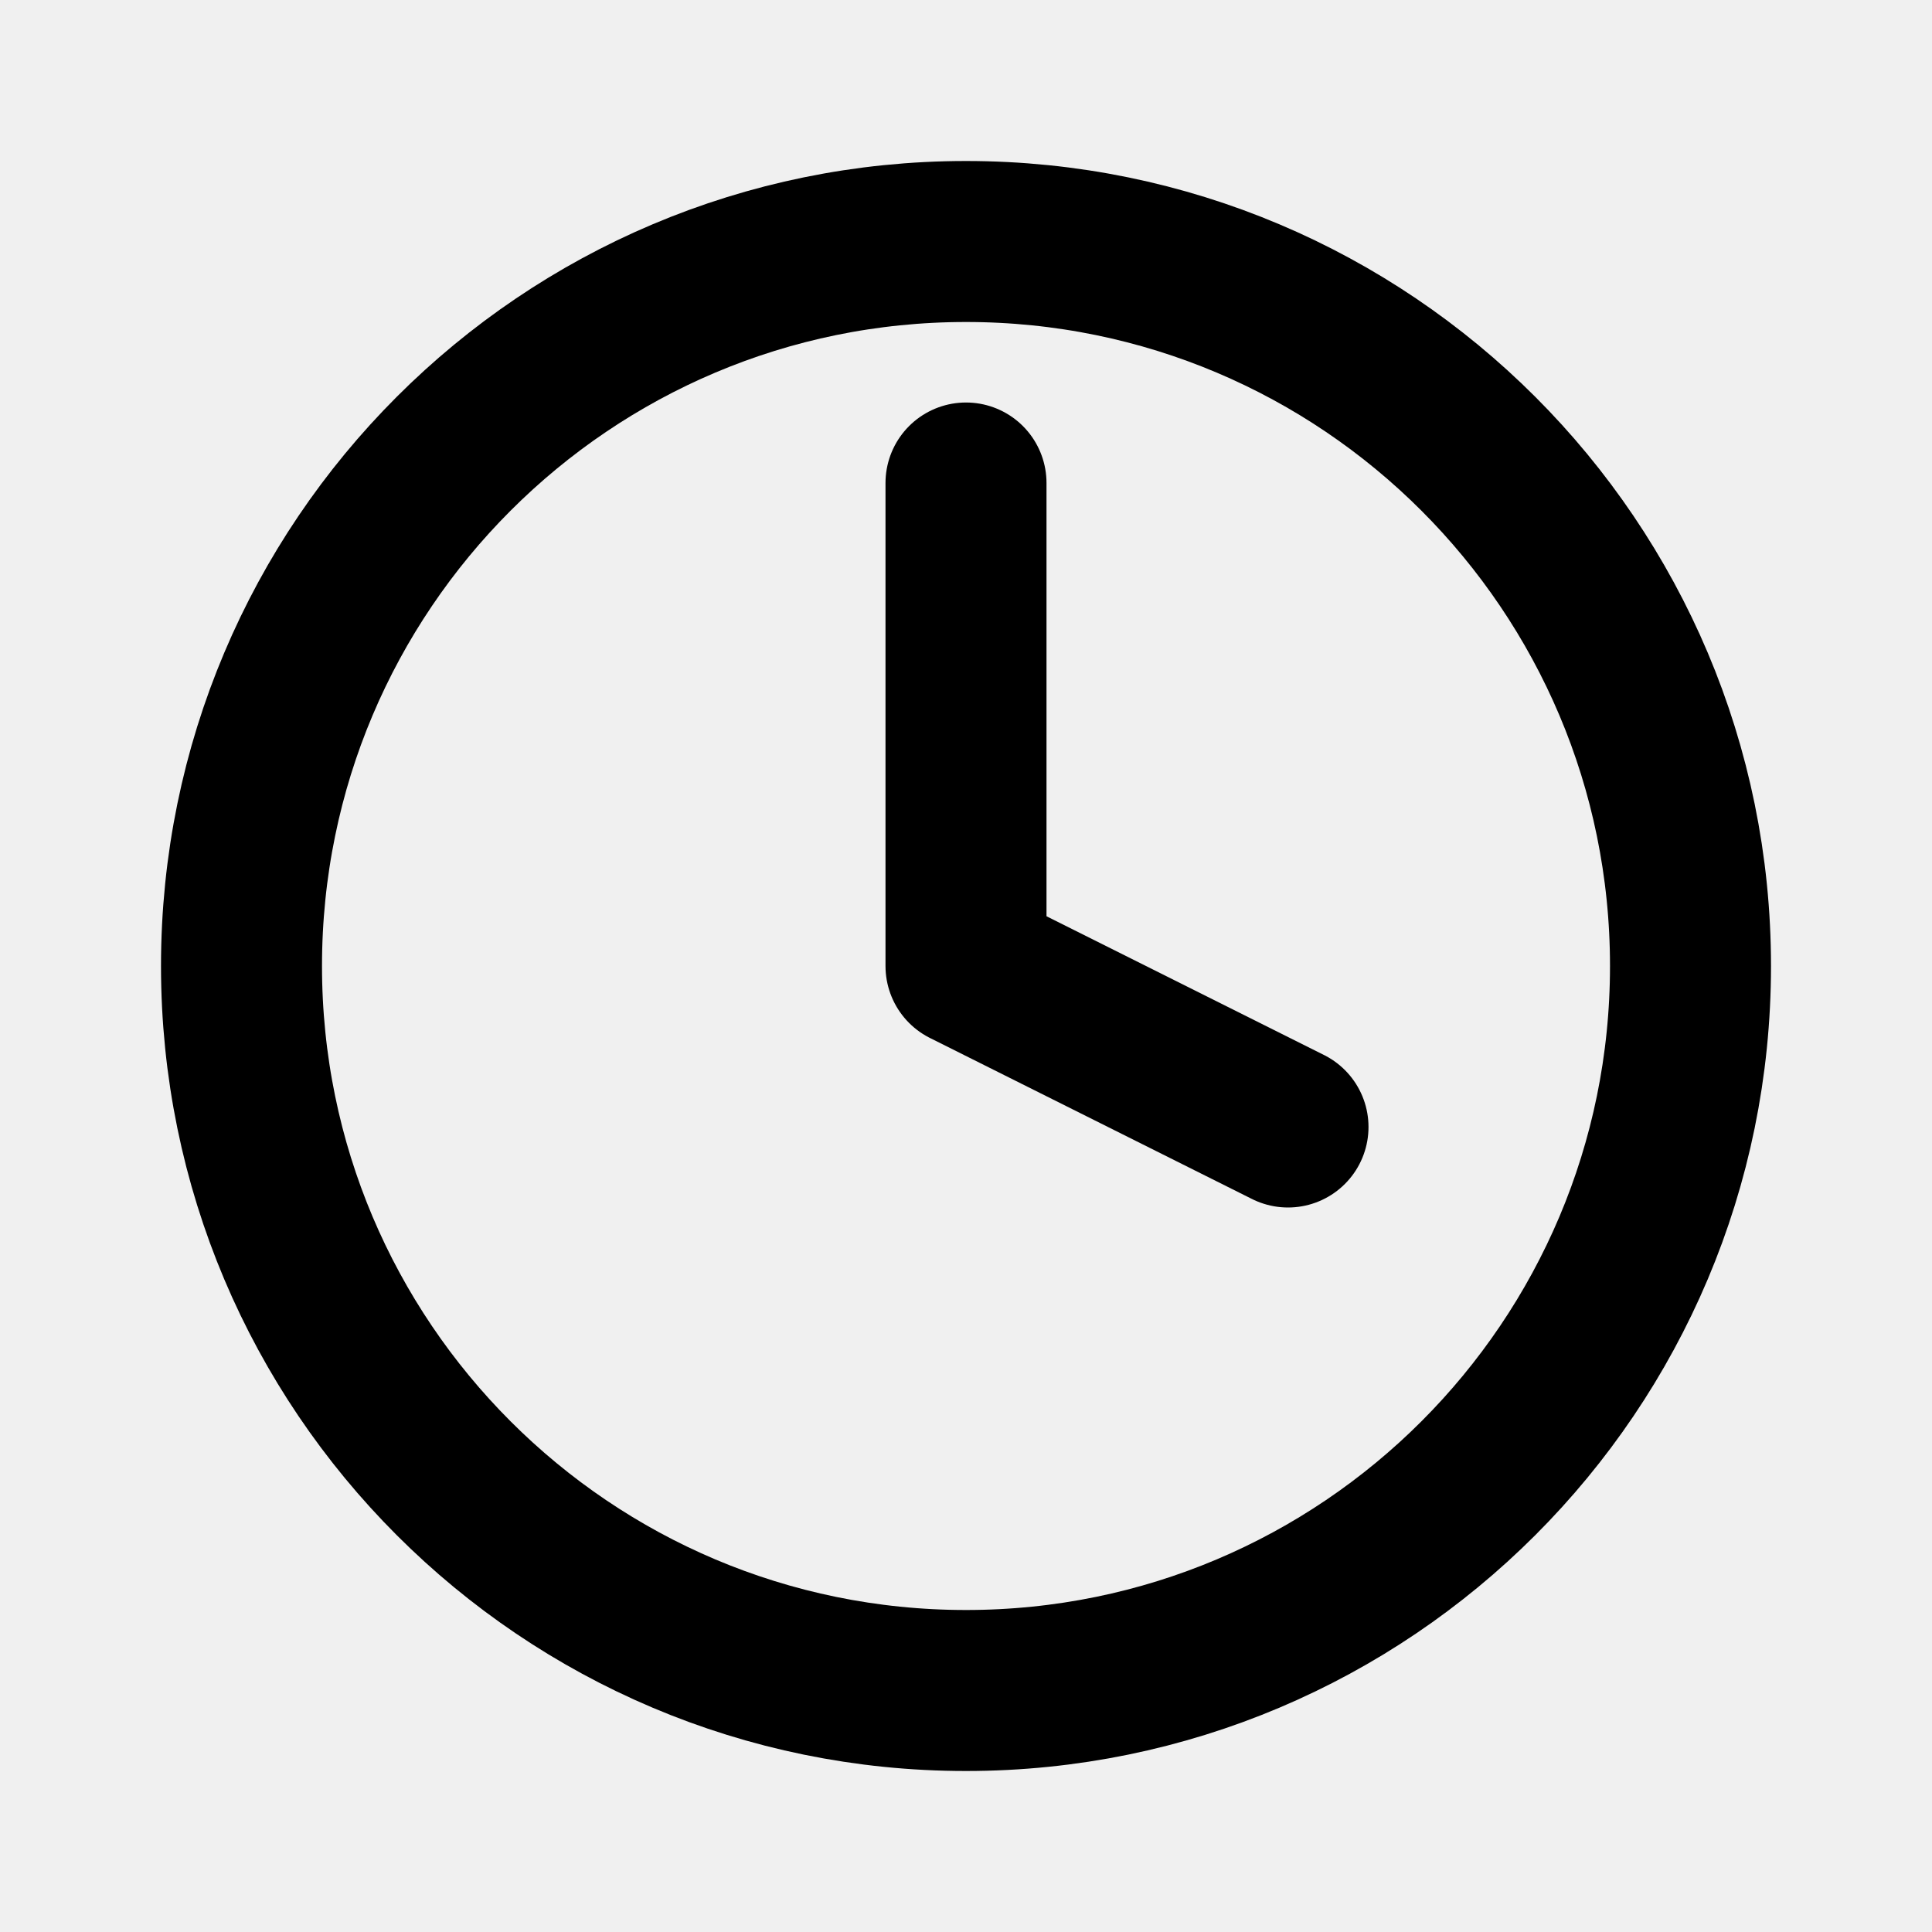
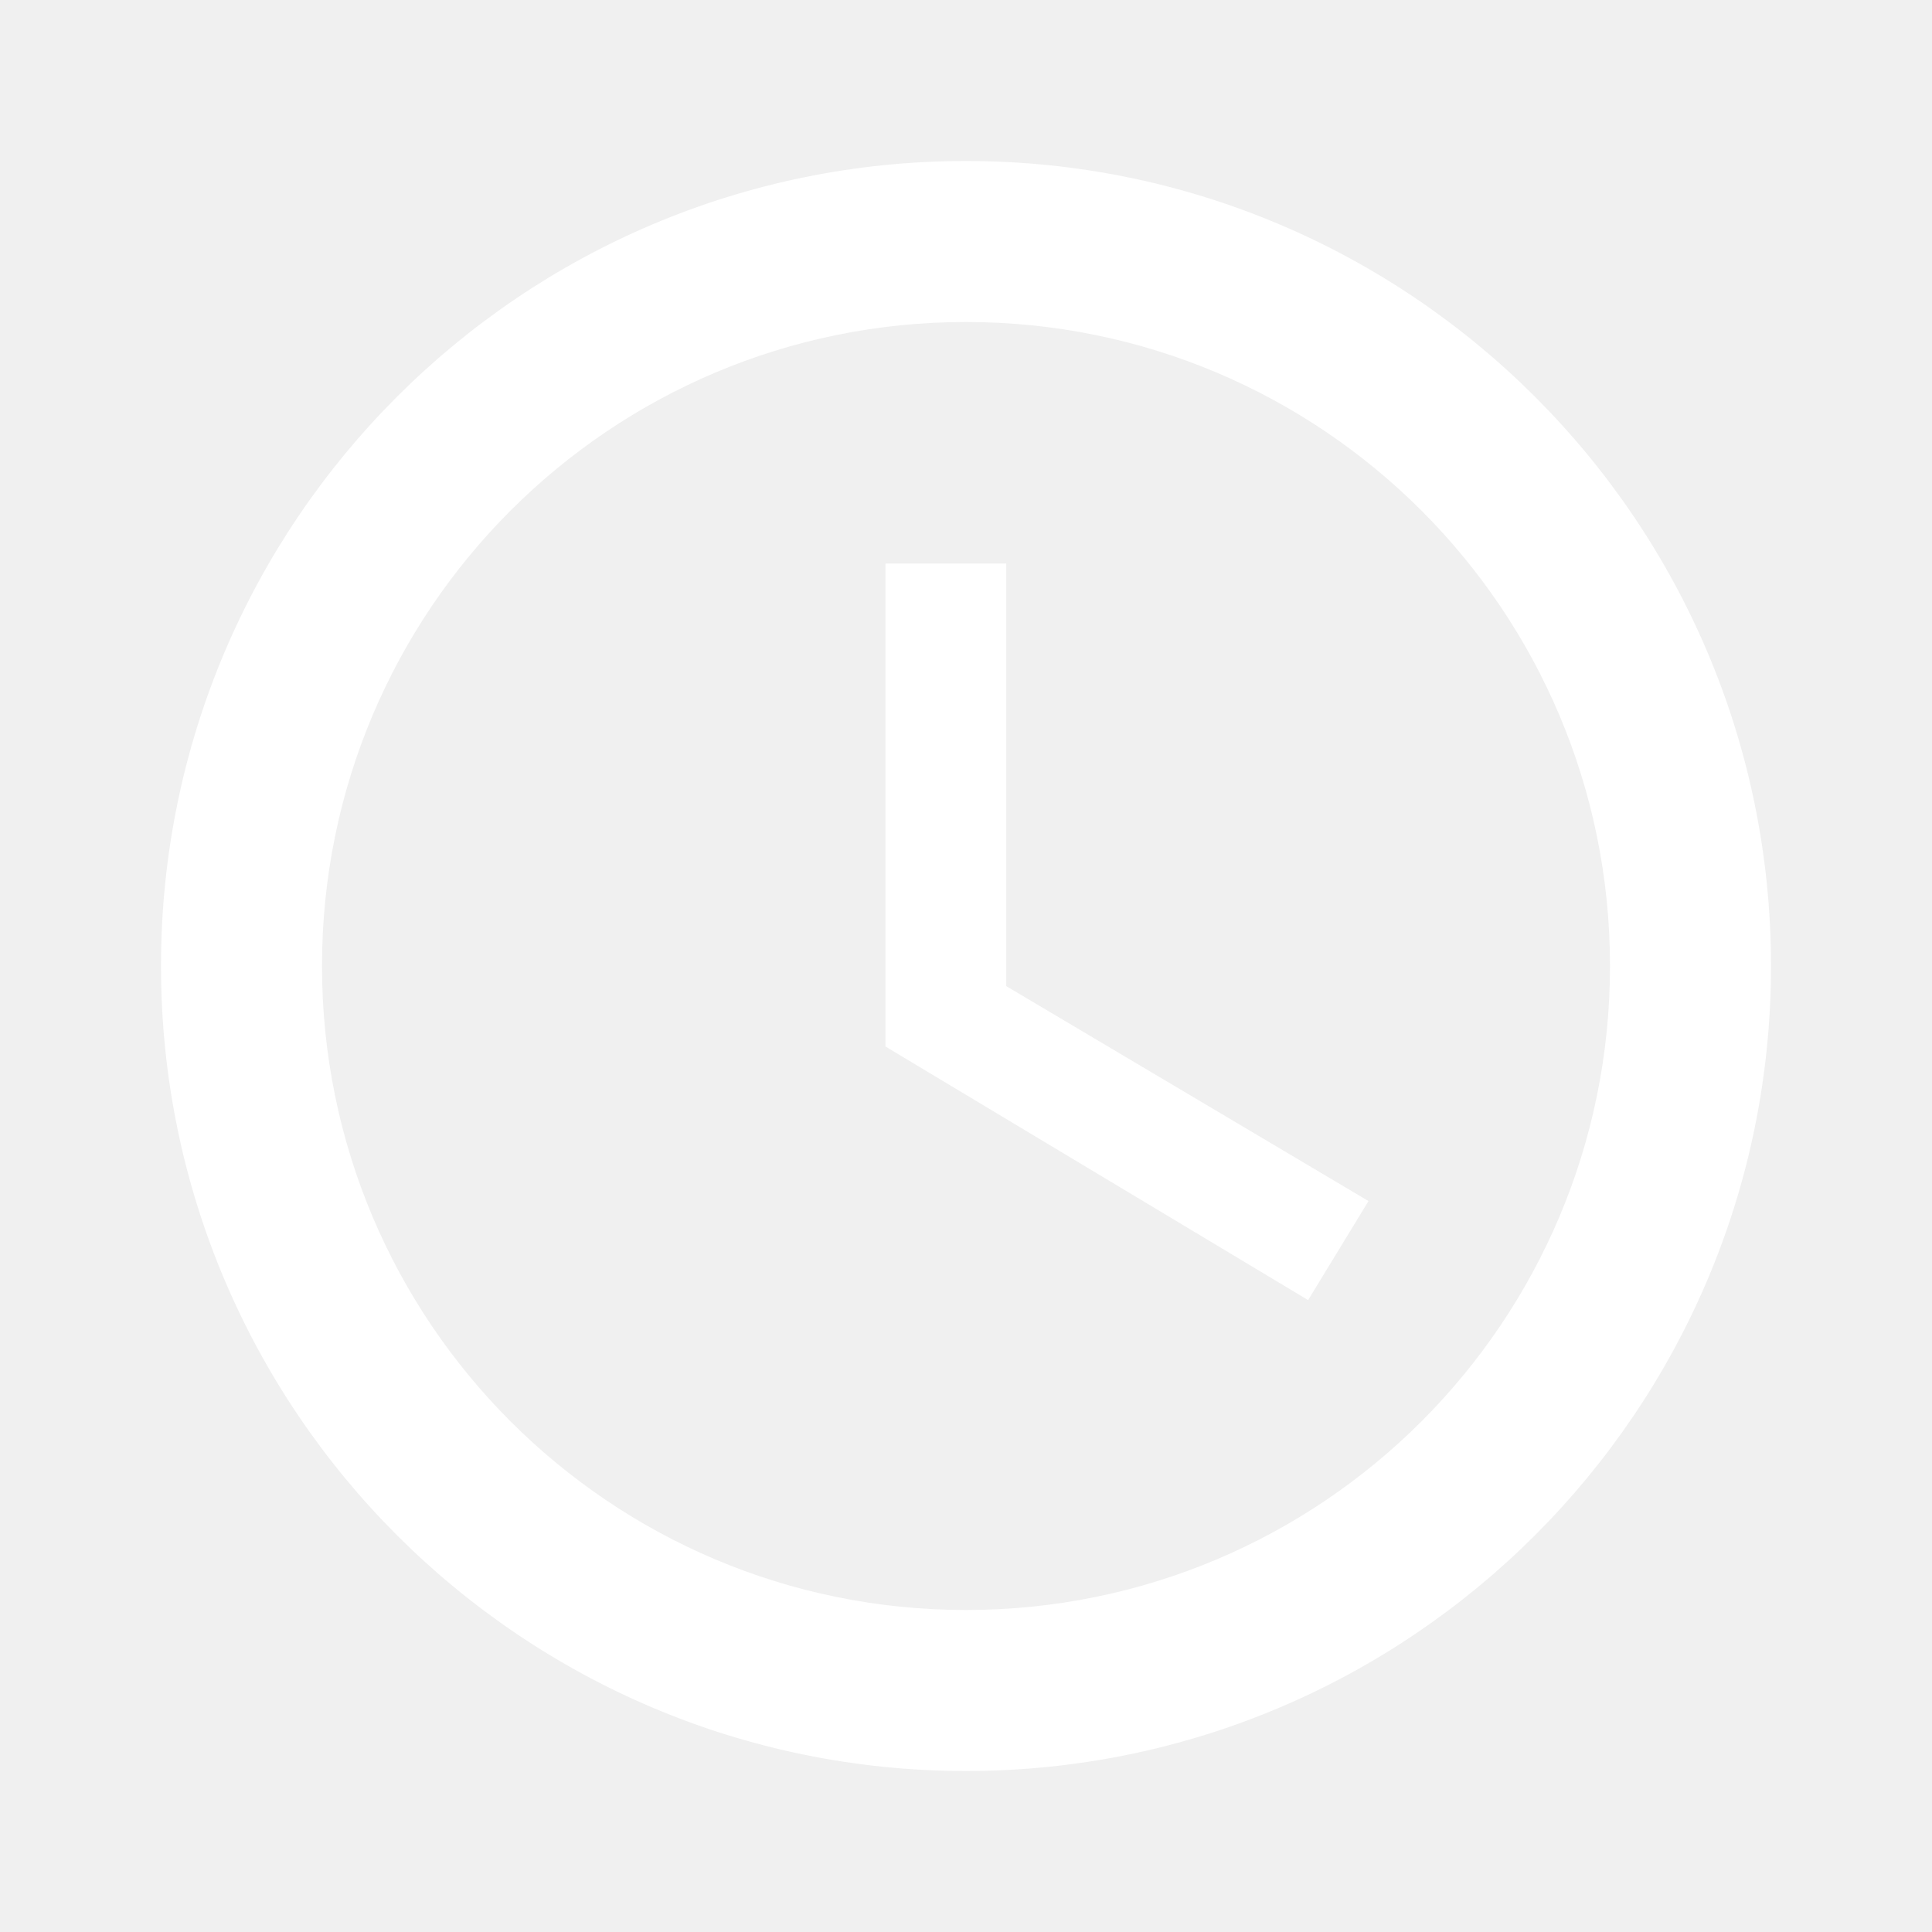
- <svg xmlns="http://www.w3.org/2000/svg" width="24" height="24" viewBox="0 0 24 24" fill="none" stroke="currentColor" stroke-width="2" stroke-linecap="round" stroke-linejoin="round">
-   <circle cx="12" cy="12" r="9" />
-   <polyline points="12 6 12 12 16 14" />
+ <svg xmlns="http://www.w3.org/2000/svg" width="24" height="24" viewBox="0 0 24 24" fill="#FFFFFF">
+   <path d="M12 2C6.48 2 2 6.48 2 12s4.48 10 10 10 10-4.48 10-10S17.52 2 12 2zm0 18c-4.42 0-8-3.58-8-8s3.58-8 8-8 8 3.58 8 8-3.58 8-8 8zm.5-13H11v6l5.25 3.15.75-1.23-4.5-2.67V7z" />
</svg>
